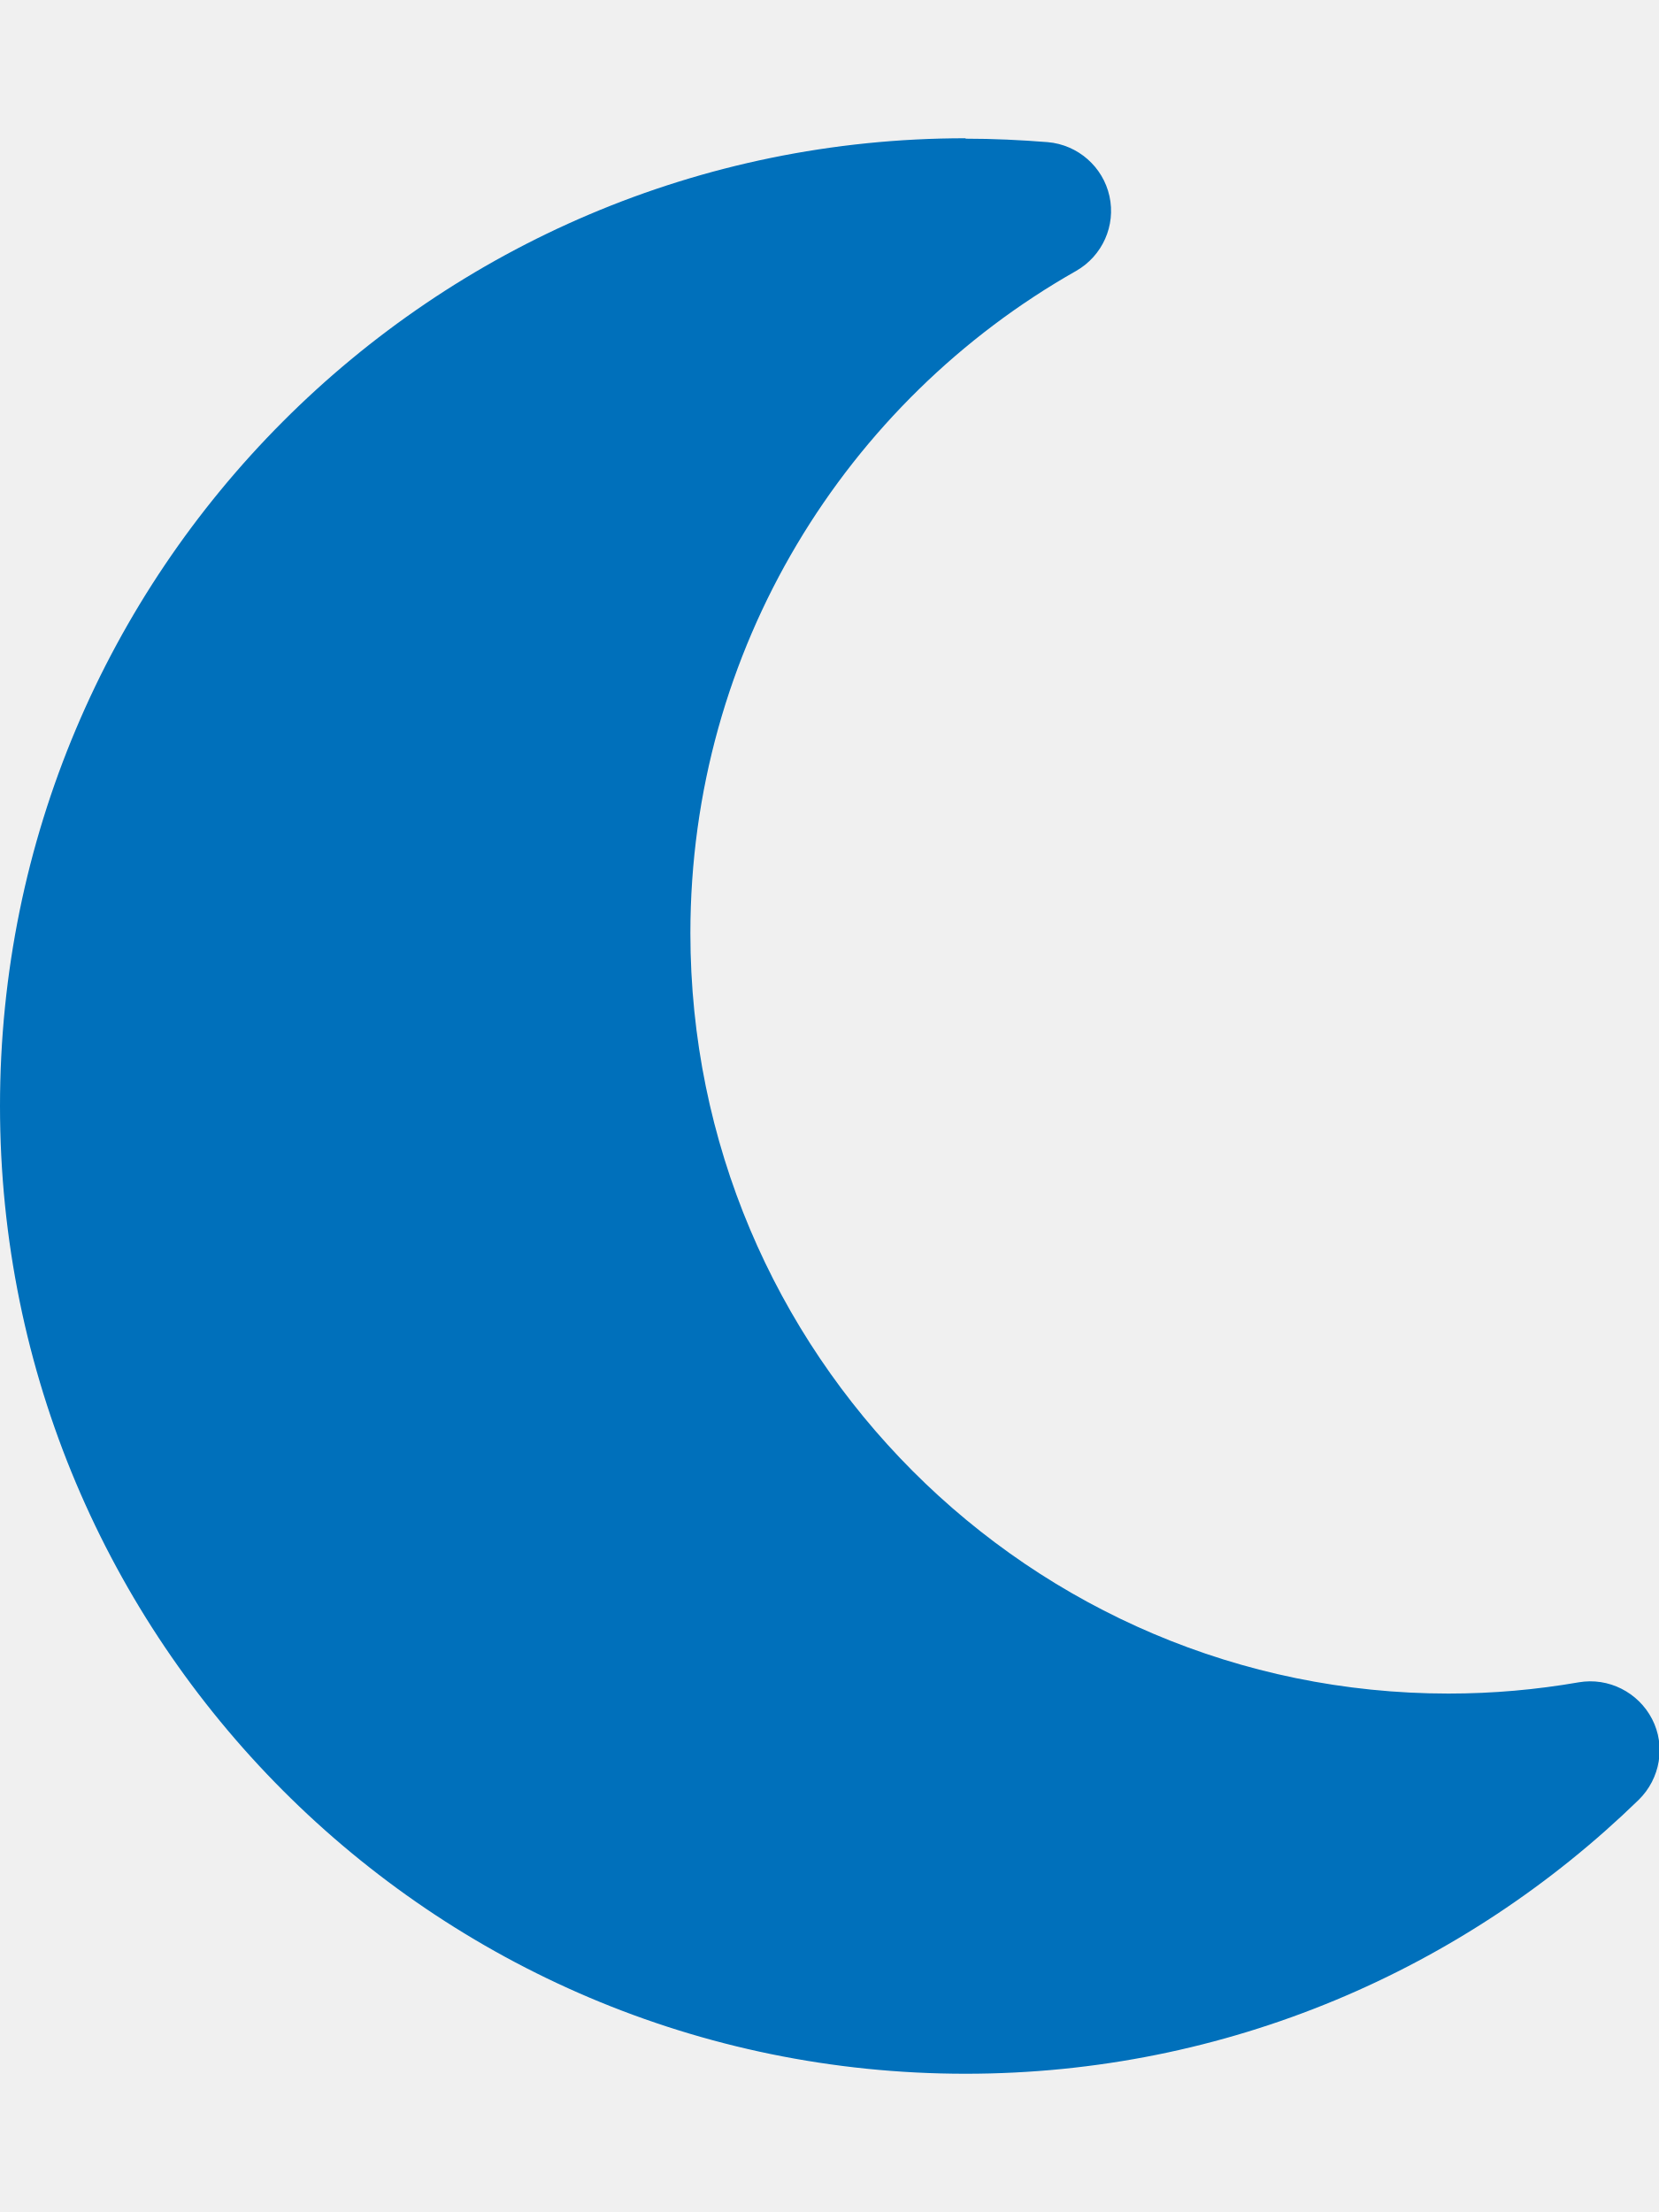
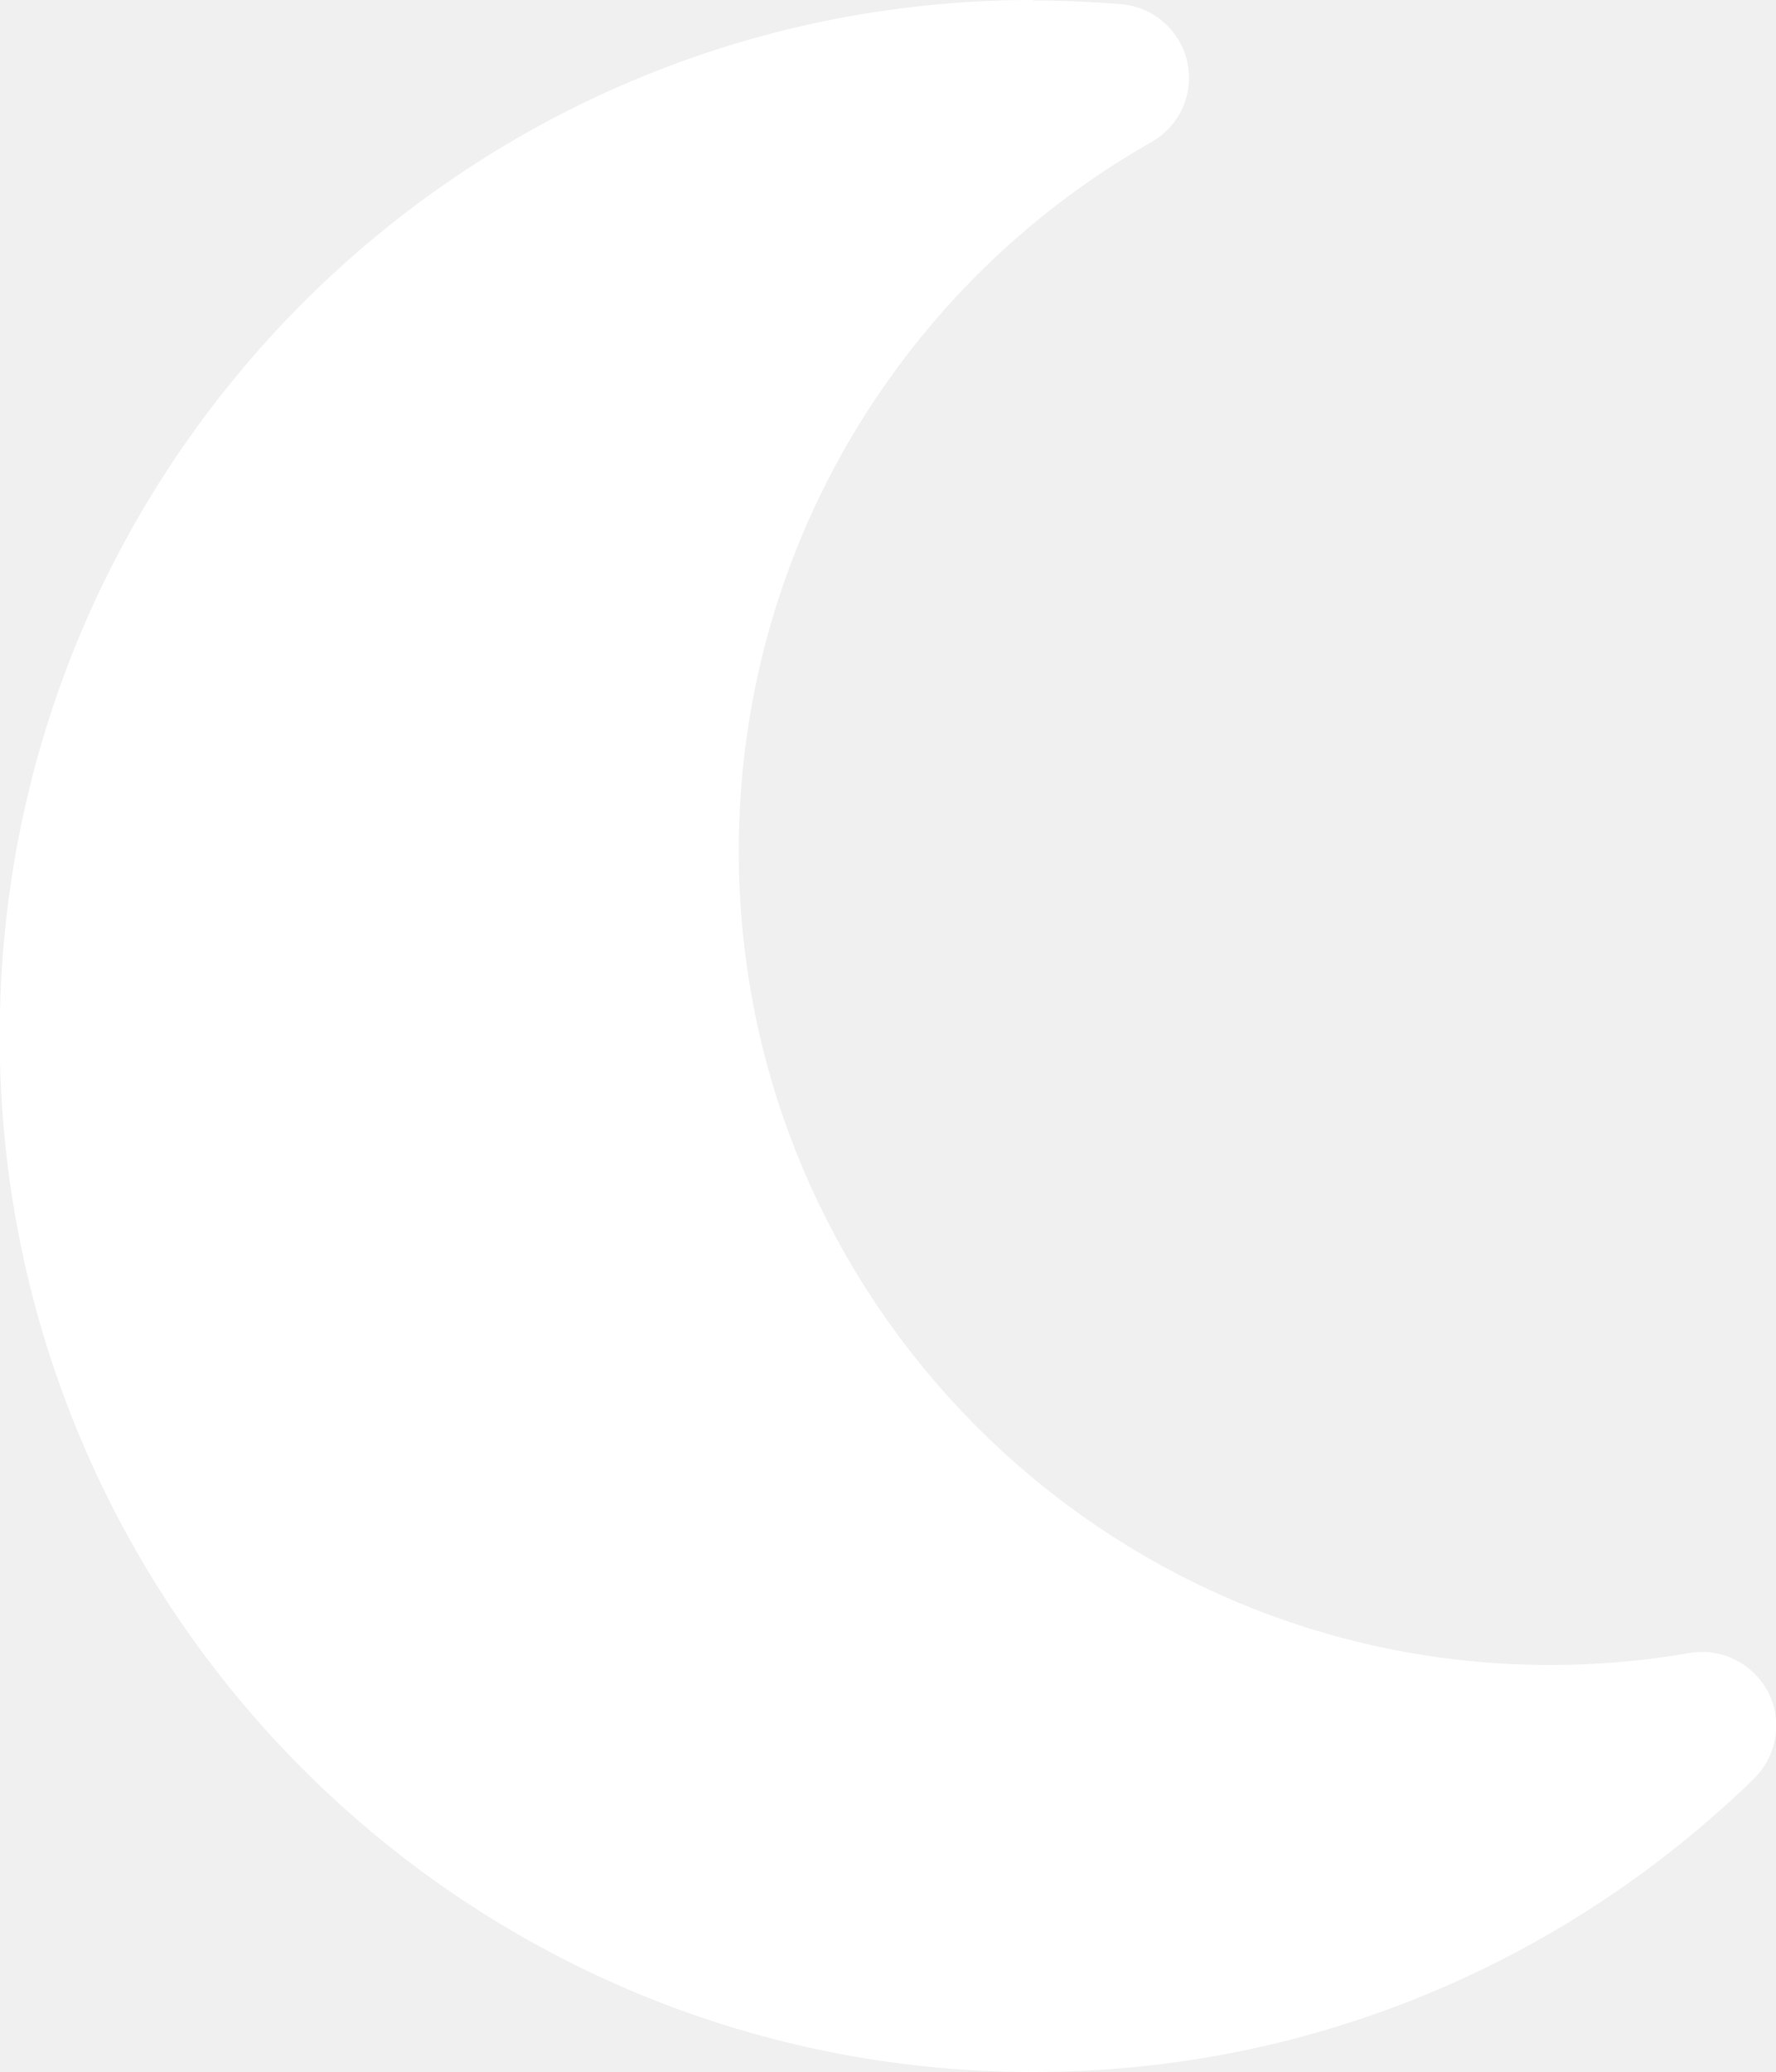
- <svg xmlns="http://www.w3.org/2000/svg" viewBox="0 0 384 512">
-   <path fill="#0070bb" d="M223.5 32C100 32 0 132.3 0 256S100 480 223.5 480c60.6 0 115.5-24.2 155.8-63.4c5-4.9 6.3-12.5 3.1-18.7s-10.1-9.7-17-8.5c-9.8 1.7-19.8 2.6-30.1 2.6c-96.9 0-175.5-78.8-175.5-176c0-65.8 36-123.1 89.3-153.3c6.1-3.5 9.2-10.5 7.7-17.3s-7.3-11.9-14.3-12.5c-6.3-.5-12.6-.8-19-.8z" />
+ <svg xmlns="http://www.w3.org/2000/svg" width="12" height="14" viewBox="0 0 12 14" fill="none">
+   <path d="M6.982 0C3.123 0 -0.002 3.134 -0.002 7C-0.002 10.866 3.123 14 6.982 14C8.876 14 10.592 13.244 11.851 12.019C12.007 11.866 12.048 11.628 11.948 11.434C11.848 11.241 11.632 11.131 11.417 11.169C11.111 11.222 10.798 11.25 10.476 11.25C7.448 11.25 4.992 8.787 4.992 5.75C4.992 3.694 6.117 1.903 7.782 0.959C7.973 0.85 8.07 0.631 8.023 0.419C7.976 0.206 7.795 0.047 7.576 0.028C7.379 0.013 7.182 0.003 6.982 0.003V0Z" fill="white" />
</svg>
